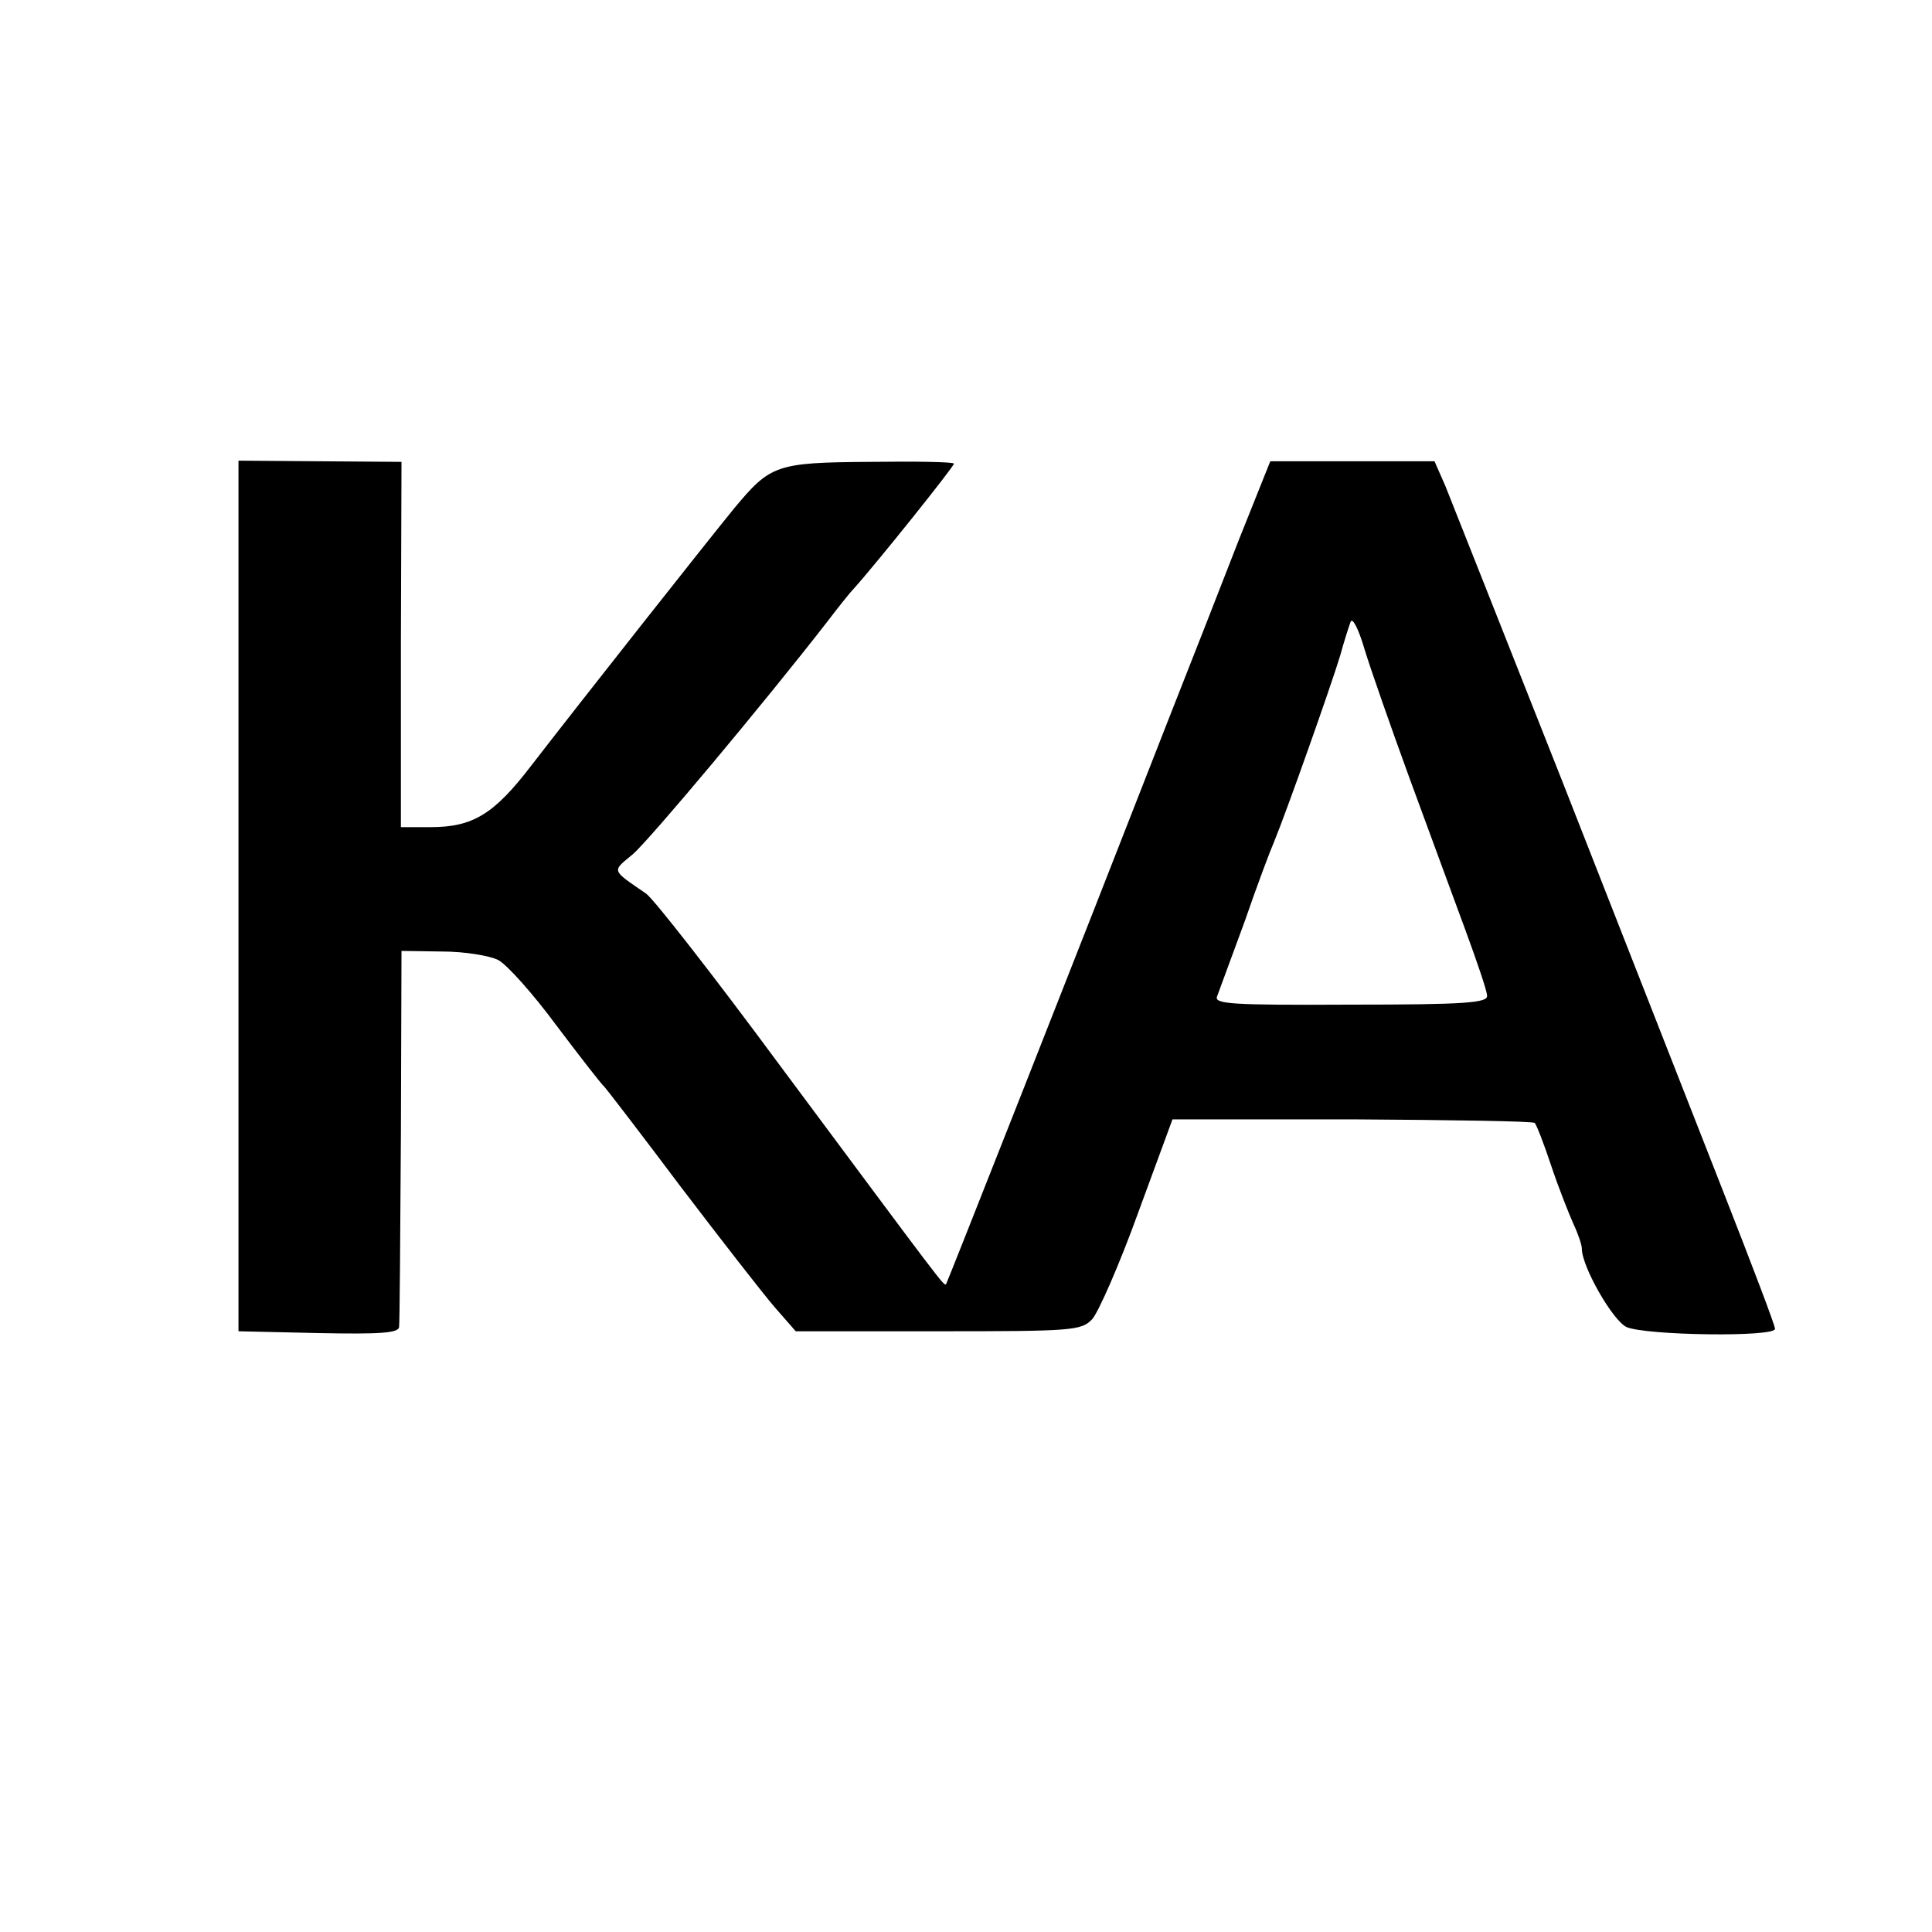
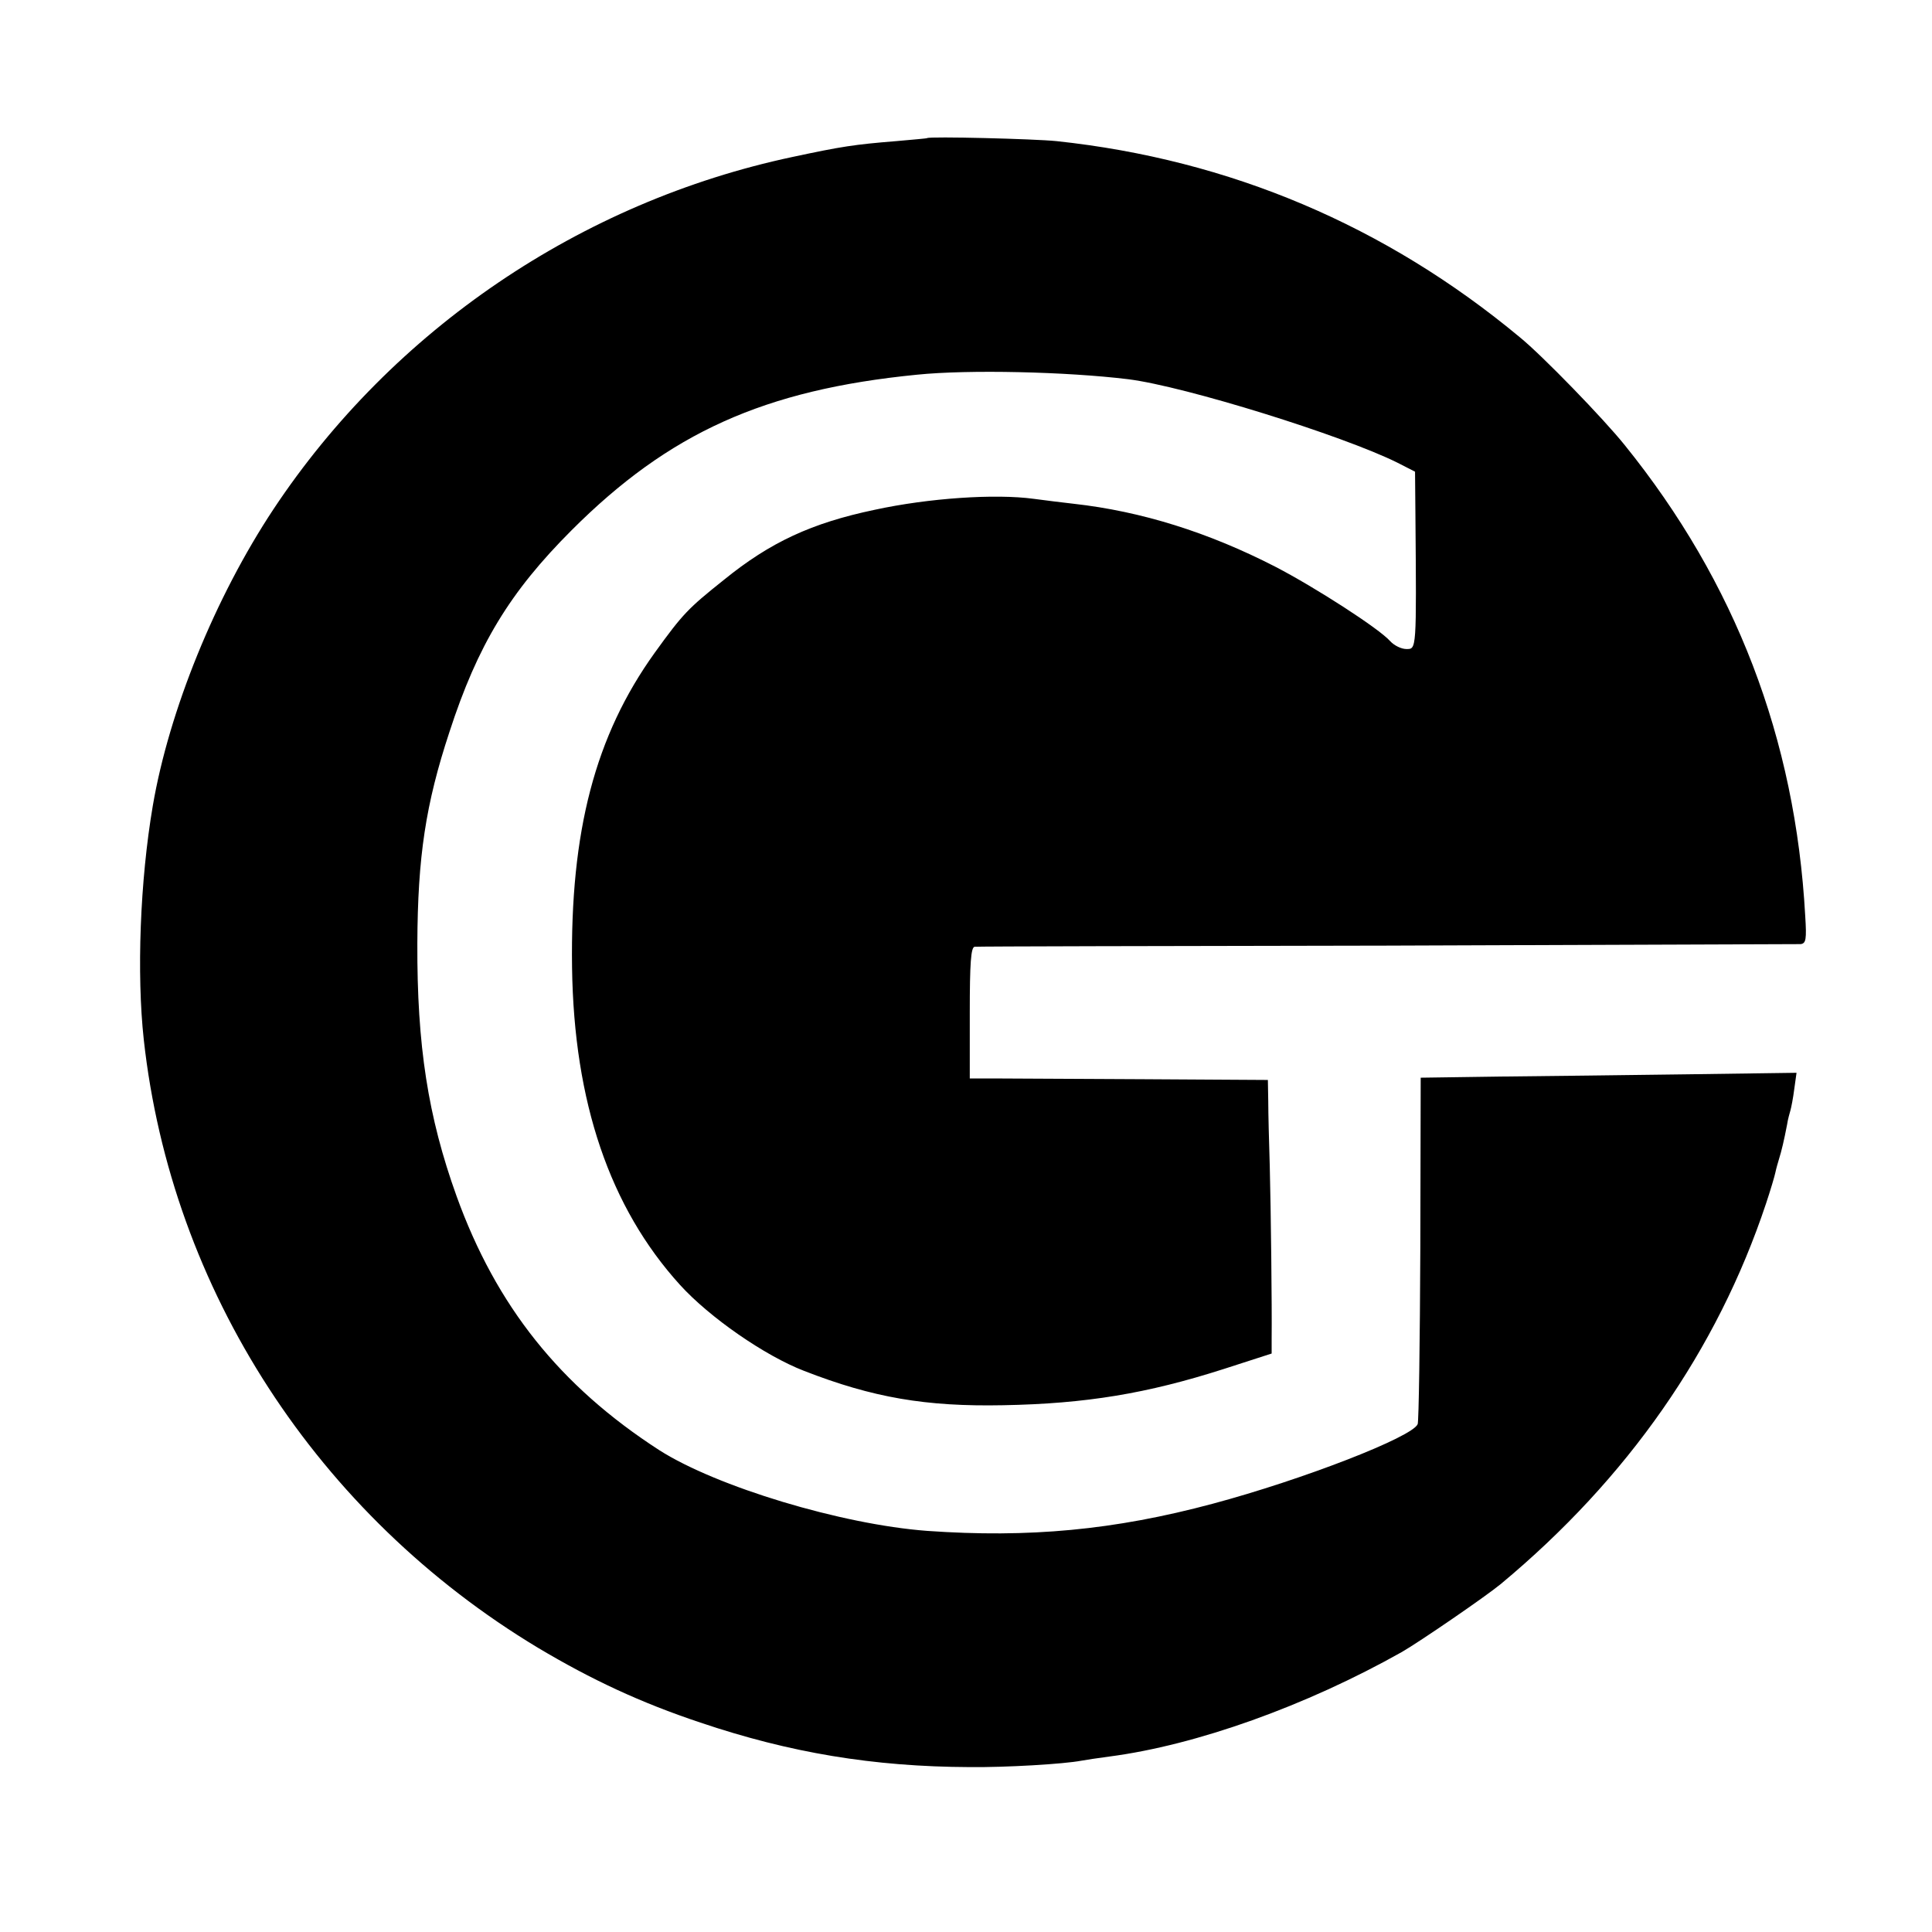
- <svg xmlns="http://www.w3.org/2000/svg" version="1.0" width="320pt" height="320pt" viewBox="0 0 320 320" preserveAspectRatio="xMidYMid meet">
-   <g transform="translate(0,320) scale(0.1,-0.1)" fill="#000000" stroke="none">
-     <path d="M395 1716 l0 -721 133 -3 c101 -2 132 0 133 10 1 7 2 150 3 318 l1 305 67 -1 c38 0 79 -7 93 -14 14 -7 58 -56 97 -109 40 -53 75 -98 79 -101 3 -3 60 -77 126 -165 67 -88 137 -178 156 -200 l35 -40 236 0 c222 0 237 1 255 20 10 11 45 90 76 176 l57 155 298 0 c164 -1 300 -3 302 -6 3 -3 15 -34 27 -70 12 -36 29 -79 37 -97 8 -17 14 -35 14 -41 0 -30 51 -119 74 -130 32 -14 246 -17 246 -3 0 6 -39 108 -86 228 -47 120 -166 423 -264 673 -99 250 -187 473 -196 495 l-18 41 -136 0 -136 0 -52 -130 c-28 -72 -80 -205 -116 -296 -160 -410 -367 -934 -369 -937 -4 -3 -2 -5 -275 362 -110 149 -210 277 -222 285 -58 40 -57 36 -22 65 28 24 218 251 322 385 19 25 39 50 45 56 36 40 165 201 165 206 0 3 -63 4 -139 3 -156 -1 -165 -5 -225 -77 -41 -50 -255 -321 -336 -426 -62 -81 -97 -102 -167 -102 l-49 0 0 303 1 302 -135 1 -135 1 0 -721z m1940 194 c31 -85 73 -198 92 -250 19 -52 36 -101 36 -109 2 -12 -35 -15 -226 -15 -199 -1 -227 1 -221 14 3 8 24 65 46 125 21 61 43 119 48 130 21 51 95 260 110 310 6 22 14 47 17 55 3 8 13 -11 23 -45 10 -33 44 -130 75 -215z" />
+ <svg xmlns="http://www.w3.org/2000/svg" version="1.0" width="512pt" height="512pt" viewBox="0 0 512 512" preserveAspectRatio="xMidYMid meet">
+   <g transform="translate(0,512) scale(0.1,-0.1)" fill="#000000" stroke="none">
+     <path d="M2457 4754 c-1 -1 -38 -4 -82 -8 -111 -9 -144 -14 -275 -42 -560 -119 -1059 -457 -1375 -933 -155 -234 -277 -535 -320 -786 -34 -199 -43 -446 -24 -620 73 -663 460 -1260 1045 -1612 141 -84 271 -145 430 -198 237 -80 458 -117 714 -118 96 -1 249 8 296 17 10 2 44 7 74 11 230 30 521 134 775 277 47 27 222 147 262 180 337 280 574 621 703 1008 12 36 23 73 25 83 2 10 7 27 10 37 6 19 13 48 21 90 2 14 7 31 9 38 2 7 7 32 10 56 l6 43 -288 -4 c-158 -2 -382 -5 -498 -6 l-210 -3 -1 -451 c-1 -249 -4 -459 -7 -467 -13 -34 -304 -147 -543 -211 -261 -70 -488 -91 -757 -72 -227 17 -558 117 -710 214 -263 170 -432 382 -537 673 -76 211 -105 400 -104 670 1 230 22 369 85 560 75 231 160 371 324 535 258 258 510 372 915 412 137 14 396 8 560 -12 151 -19 568 -149 713 -221 l47 -24 1 -113 c3 -363 3 -357 -24 -357 -13 0 -32 9 -43 21 -29 33 -198 142 -304 197 -177 91 -355 147 -535 167 -27 3 -75 9 -105 13 -103 14 -279 2 -422 -29 -167 -35 -277 -86 -400 -186 -94 -75 -108 -89 -183 -193 -158 -220 -224 -473 -219 -834 5 -357 100 -636 286 -841 78 -86 225 -188 329 -228 182 -71 323 -95 527 -91 220 4 382 31 585 96 l127 41 0 41 c1 79 -2 342 -5 456 -2 63 -4 140 -4 172 l-1 56 -332 2 c-183 1 -361 2 -395 2 l-63 0 0 174 c0 132 3 174 13 175 6 1 498 2 1092 3 594 2 1088 4 1097 4 14 2 16 12 12 75 -26 470 -185 884 -478 1247 -56 70 -219 238 -278 286 -356 296 -769 471 -1228 520 -58 6 -337 13 -343 8z" />
  </g>
</svg>
